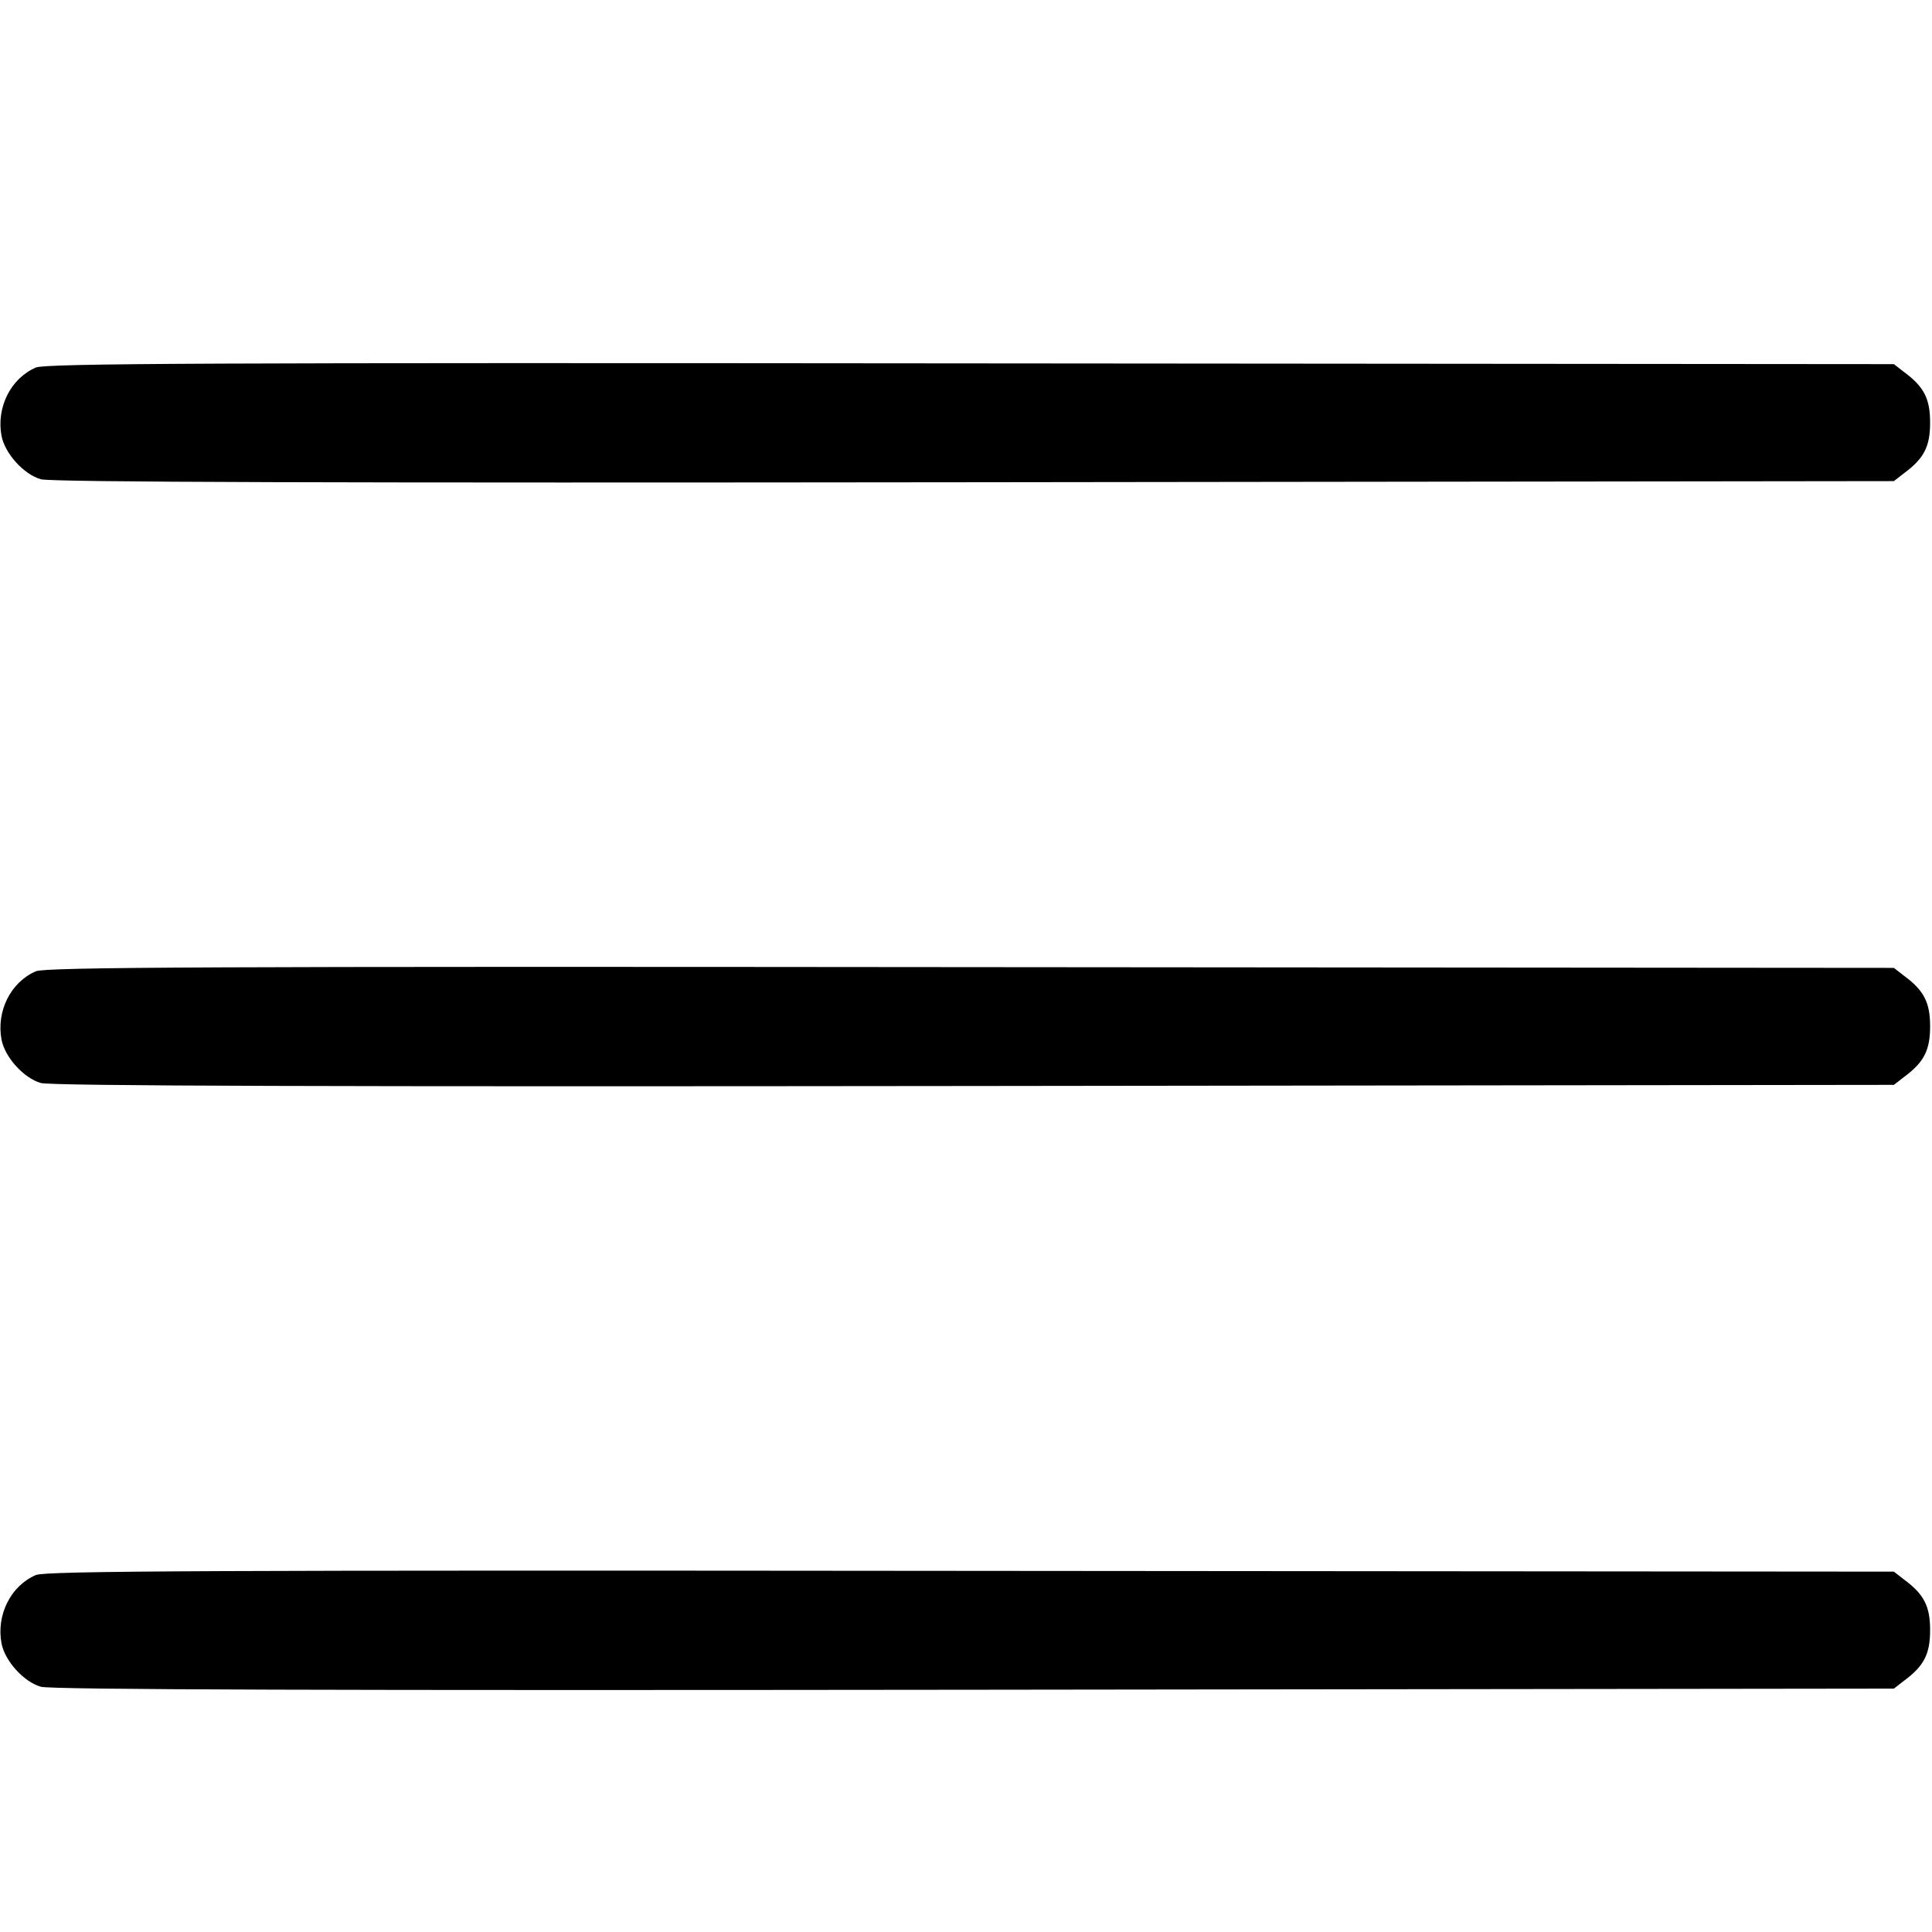
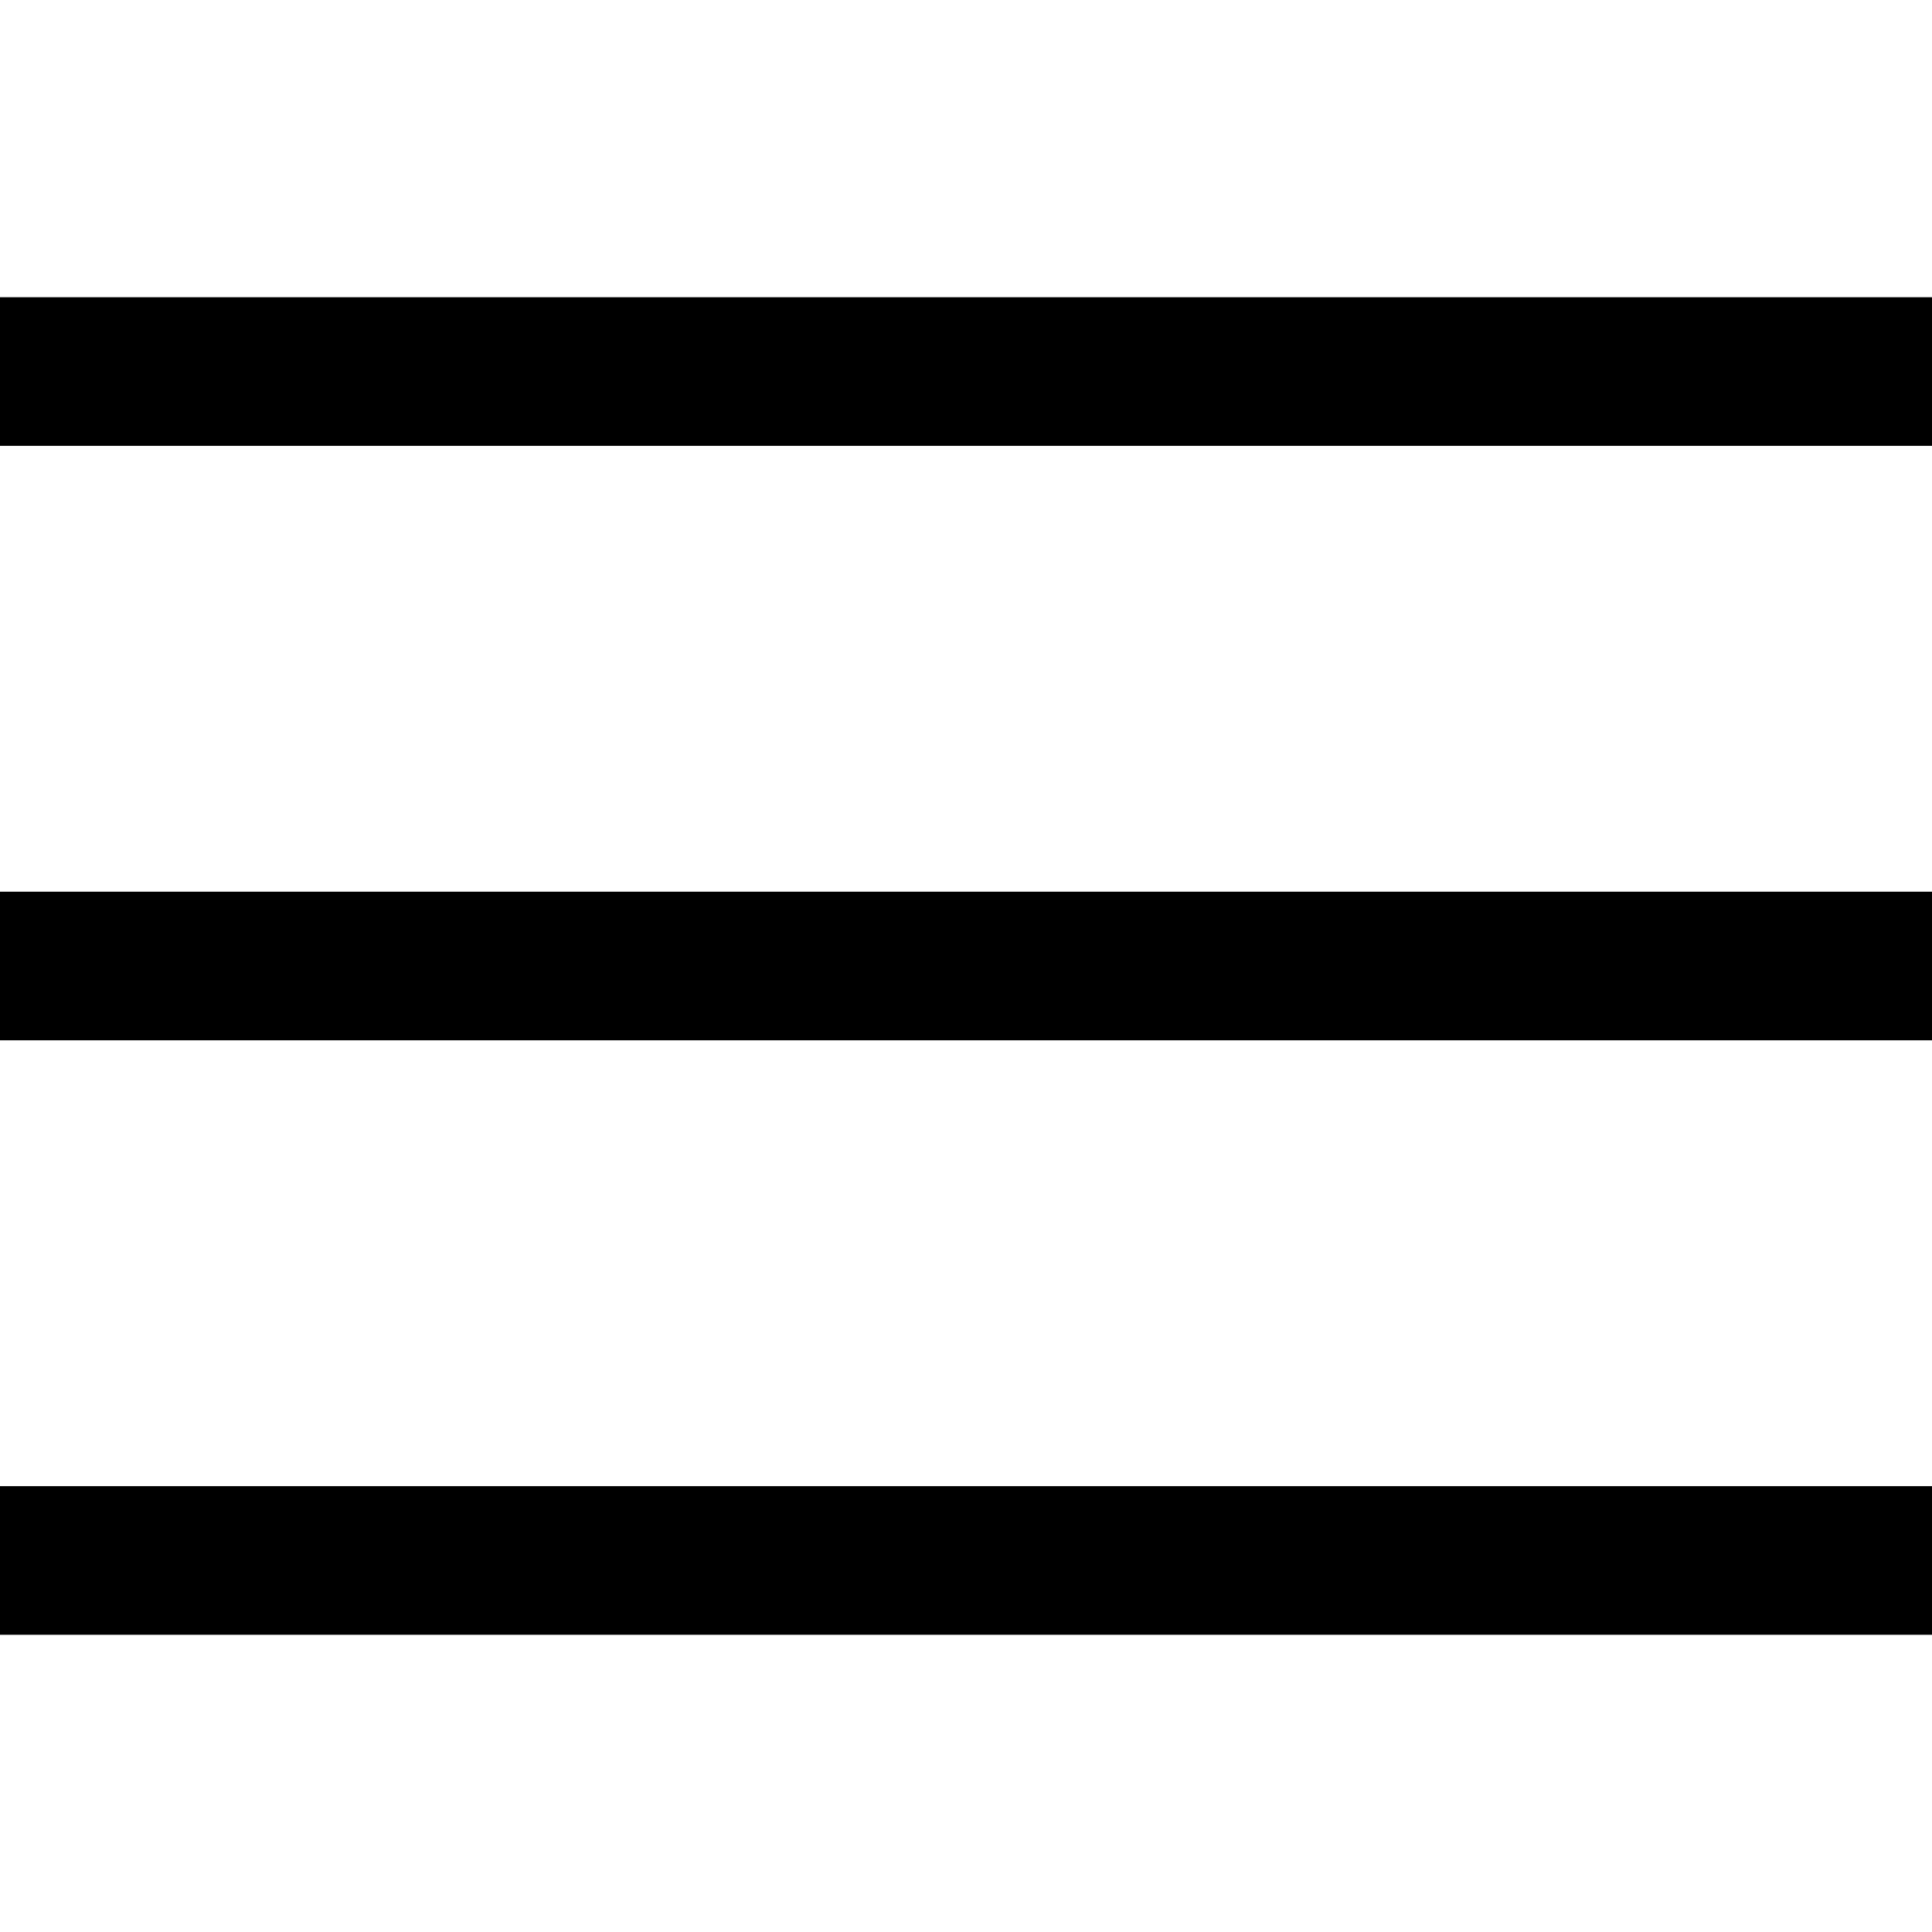
- <svg xmlns="http://www.w3.org/2000/svg" version="1.0" width="512pt" height="512pt" viewBox="0 0 512 512" preserveAspectRatio="xMidYMid meet">
-   <g transform="translate(0,512) scale(0.1,-0.1)" fill="#000000" stroke="none">
-     <path d="M95 4146 c-67 -29 -105 -106 -91 -181 9 -47 59 -102 104 -115 26 -8 785 -10 2474 -8 l2437 3 27 21 c53 39 69 71 69 134 0 63 -16 95 -69 134 l-27 21 -2447 2 c-2019 2 -2452 0 -2477 -11z" />
-     <path d="M95 2546 c-67 -29 -105 -106 -91 -181 9 -47 59 -102 104 -115 26 -8 785 -10 2474 -8 l2437 3 27 21 c53 39 69 71 69 134 0 63 -16 95 -69 134 l-27 21 -2447 2 c-2019 2 -2452 0 -2477 -11z" />
-     <path d="M95 946 c-67 -29 -105 -106 -91 -181 9 -47 59 -102 104 -115 26 -8 785 -10 2474 -8 l2437 3 27 21 c53 39 69 71 69 134 0 63 -16 95 -69 134 l-27 21 -2447 2 c-2019 2 -2452 0 -2477 -11z" />
-   </g>
+ <svg xmlns="http://www.w3.org/2000/svg" x="0px" y="0px" width="100" height="100" viewBox="0 0 26 26">
+   <path d="M 0 4 L 0 6 L 26 6 L 26 4 Z M 0 12 L 0 14 L 26 14 L 26 12 Z M 0 20 L 0 22 L 26 22 L 26 20 Z" />
</svg>
